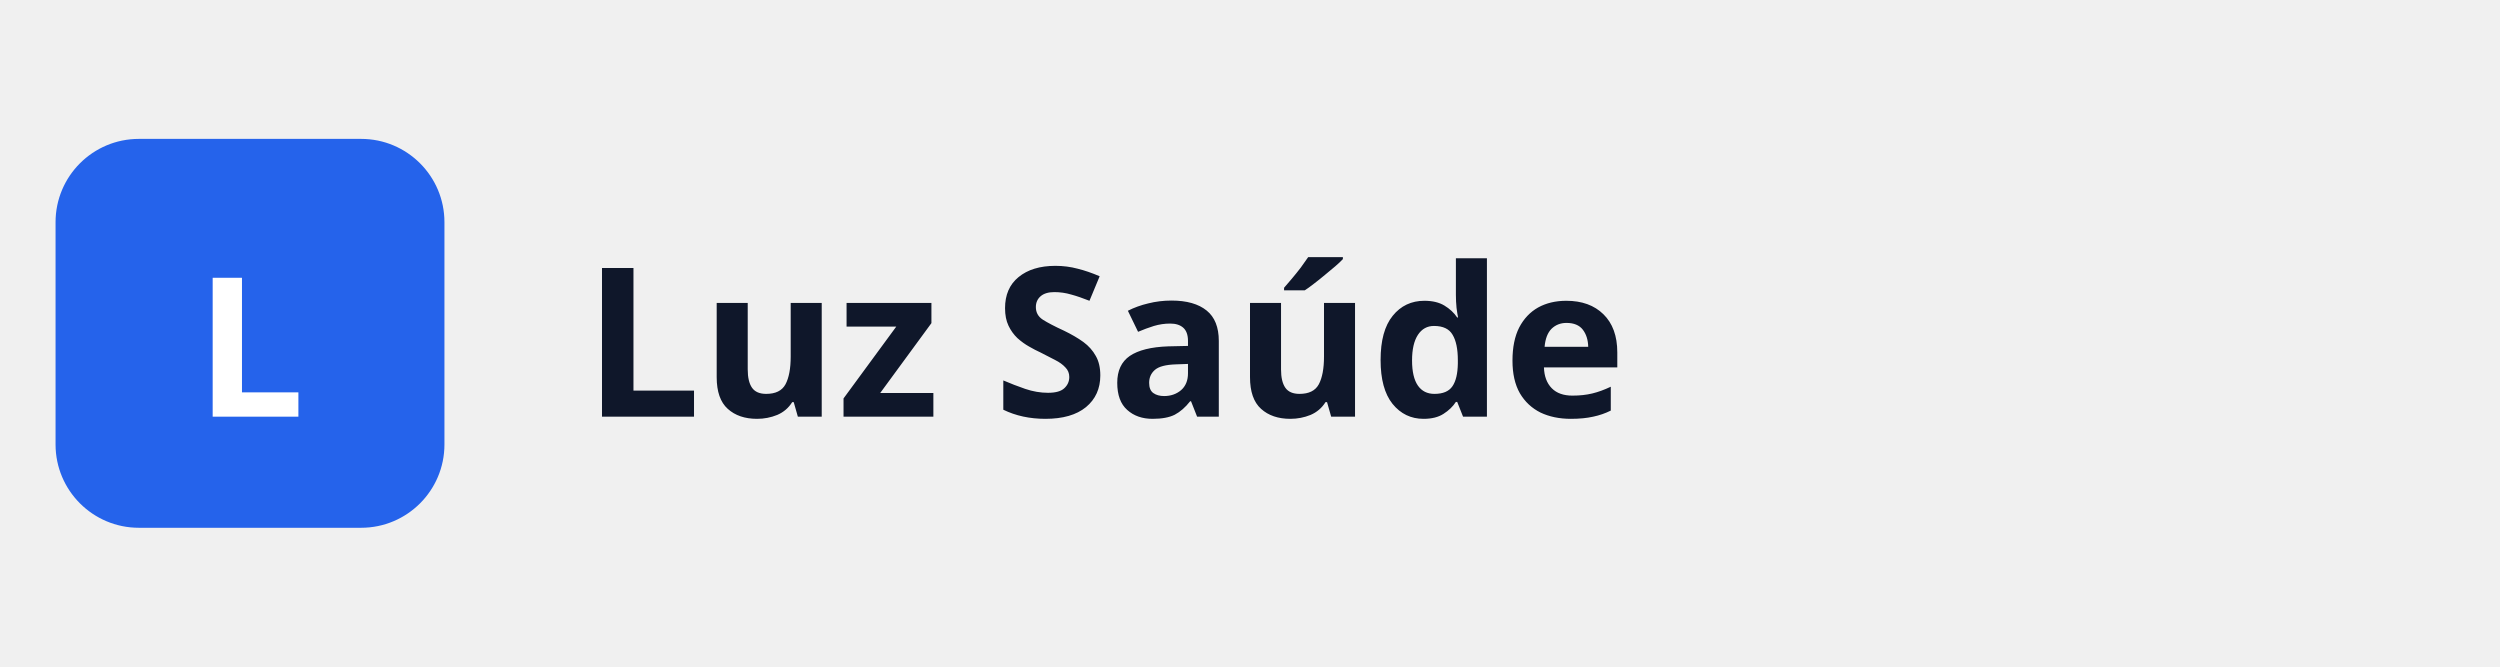
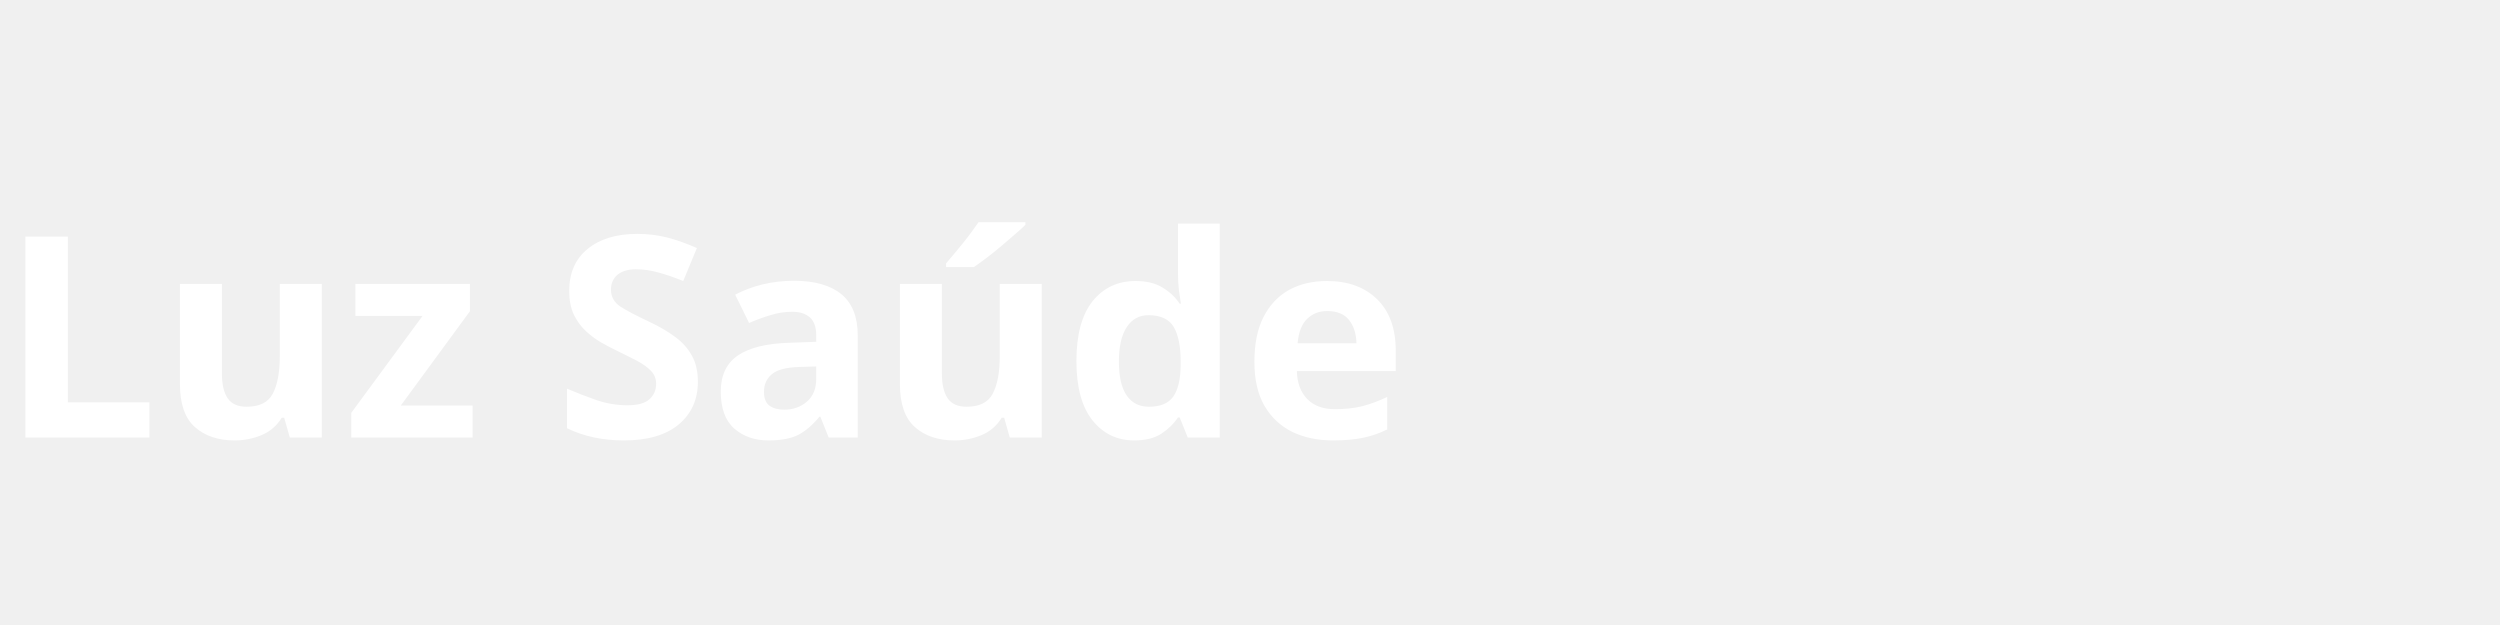
- <svg xmlns="http://www.w3.org/2000/svg" viewBox="0 0 180 48" role="img" aria-label="Luz Saúde">
-   <rect x="4" y="10" width="28" height="28" rx="6" fill="#2563eb" />
-   <text x="18" y="30" text-anchor="middle" fill="#fff" font-family="Manrope, Segoe UI, sans-serif" font-size="14" font-weight="800">L</text>
-   <text x="42" y="30" fill="#0f172a" font-family="Manrope, Segoe UI, sans-serif" font-size="15" font-weight="800">Luz Saúde</text>
+ <svg xmlns="http://www.w3.org/2000/svg" viewBox="0 0 160 40" role="img" aria-label="Luz Saude">
+   <text x="0" y="28" fill="#ffffff" font-family="Manrope, Segoe UI, sans-serif" font-size="18" font-weight="800">Luz Saúde</text>
</svg>
